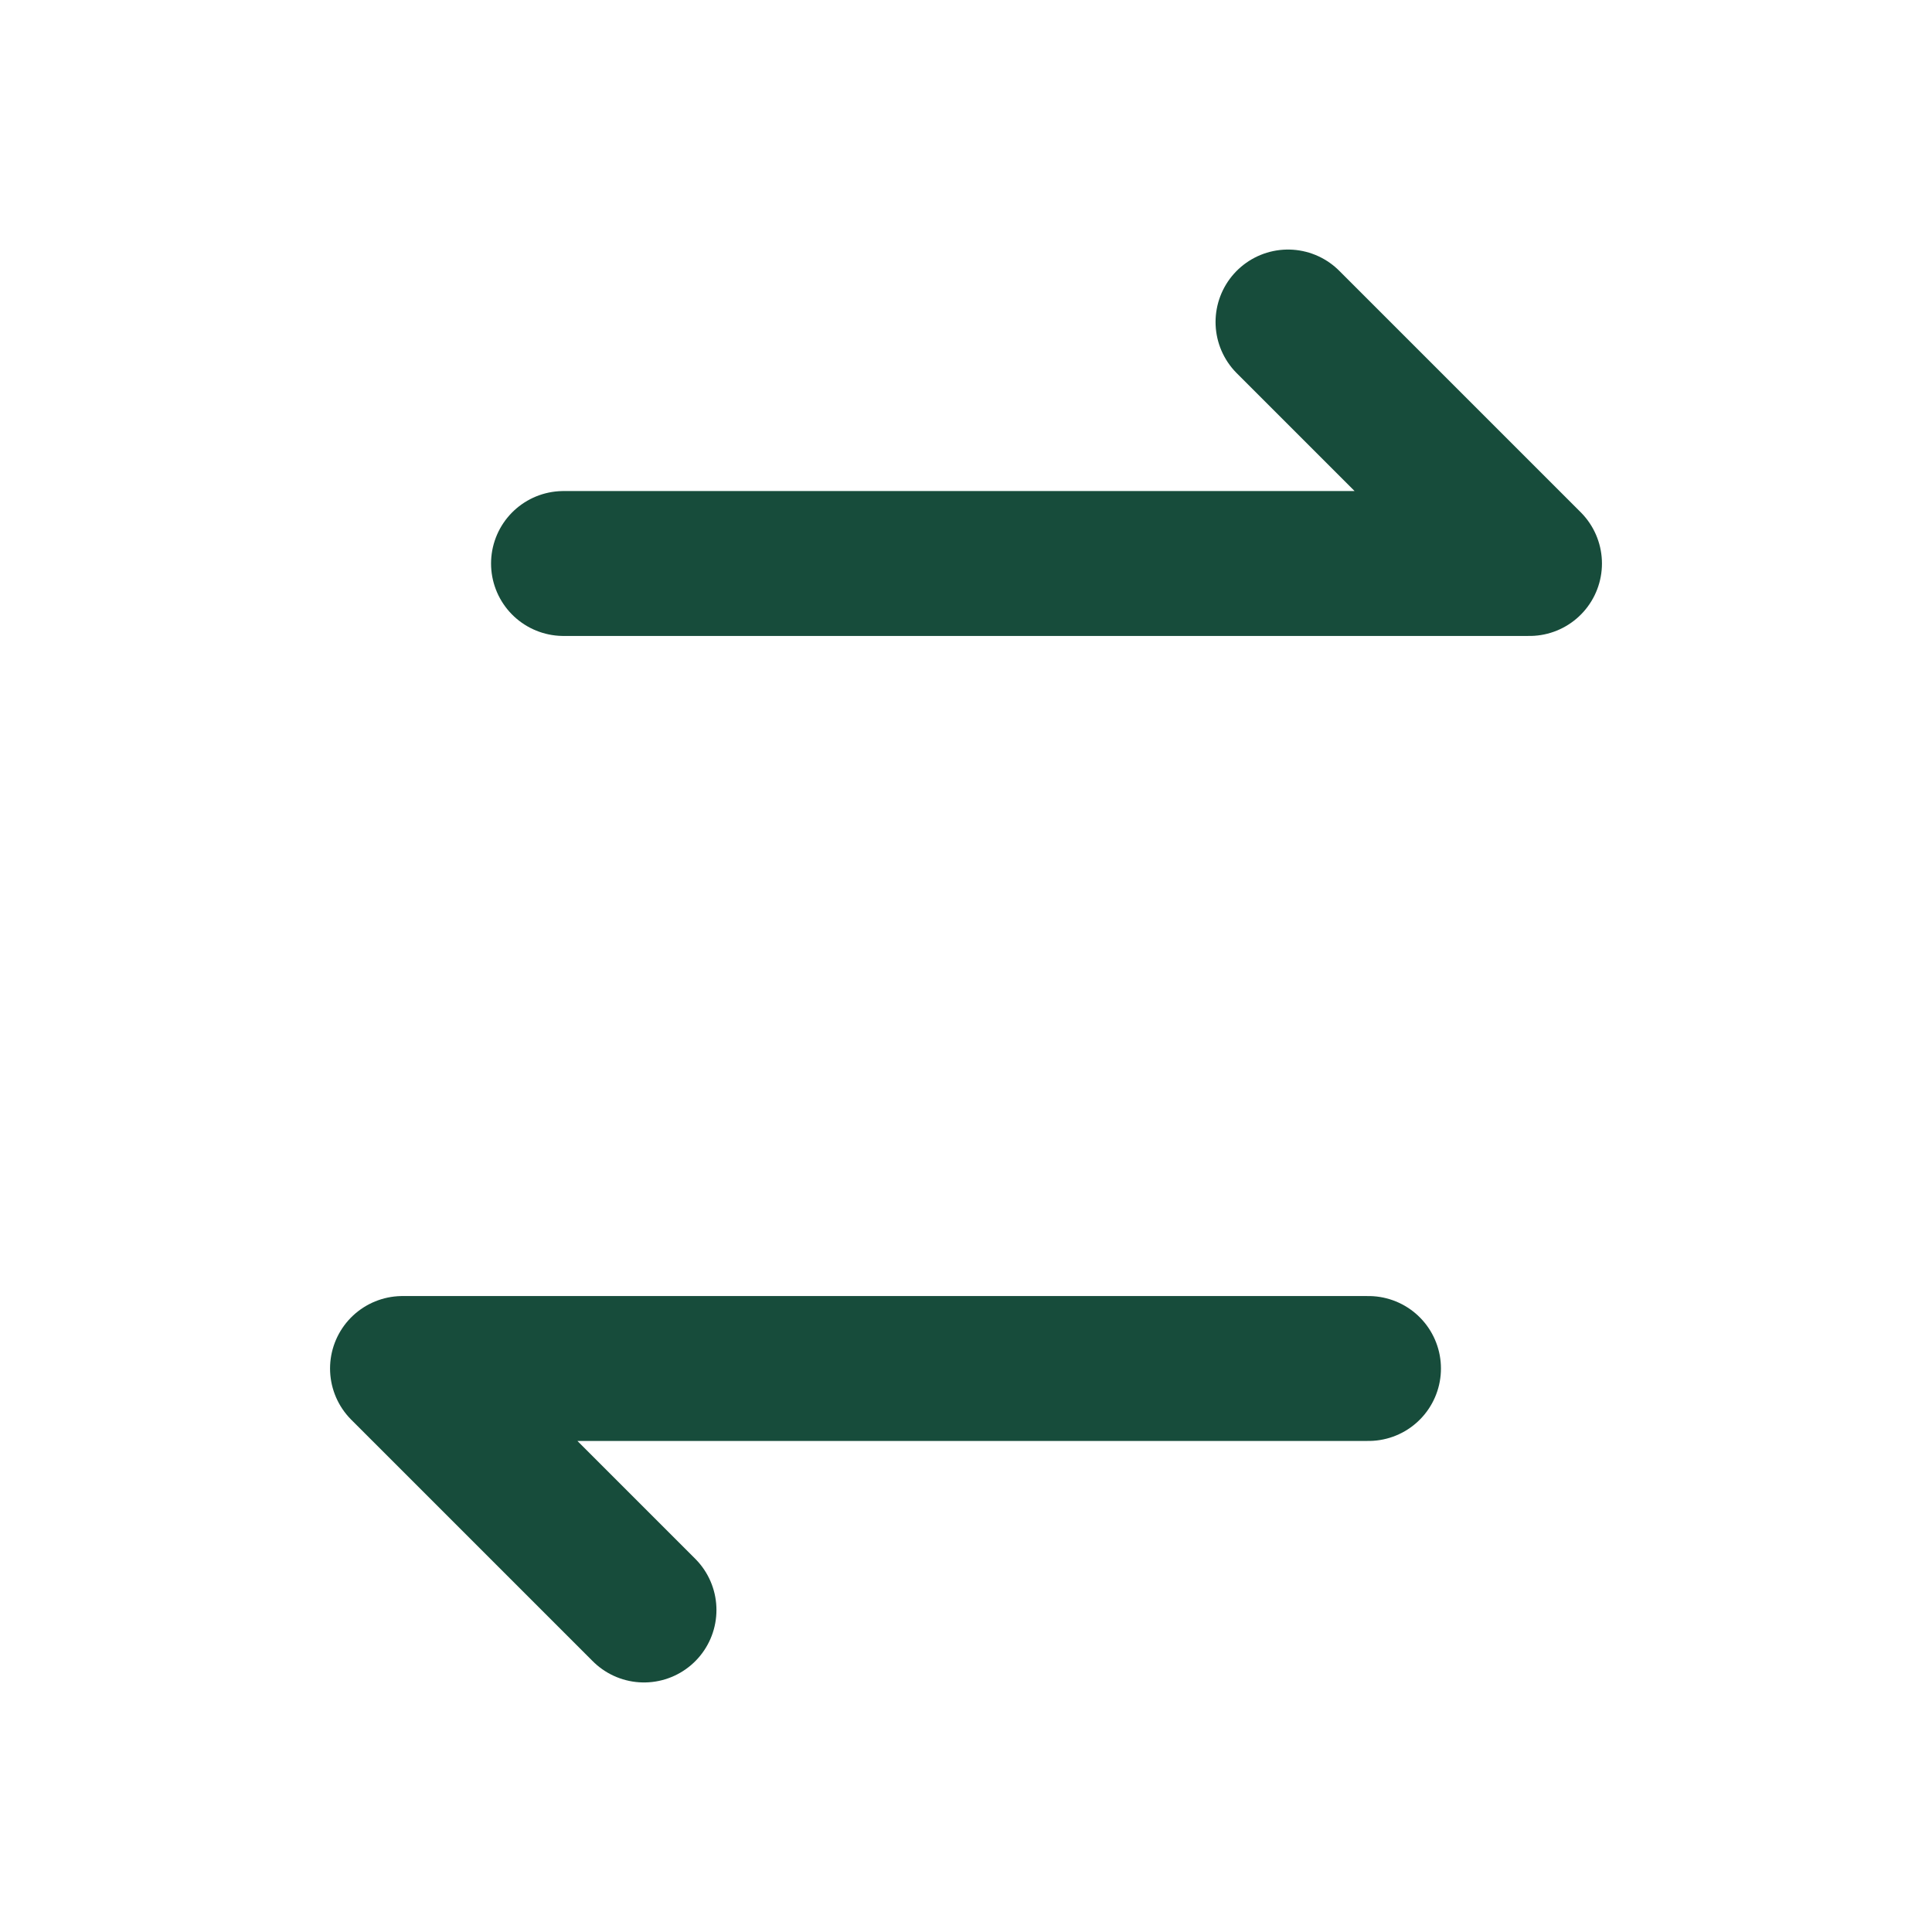
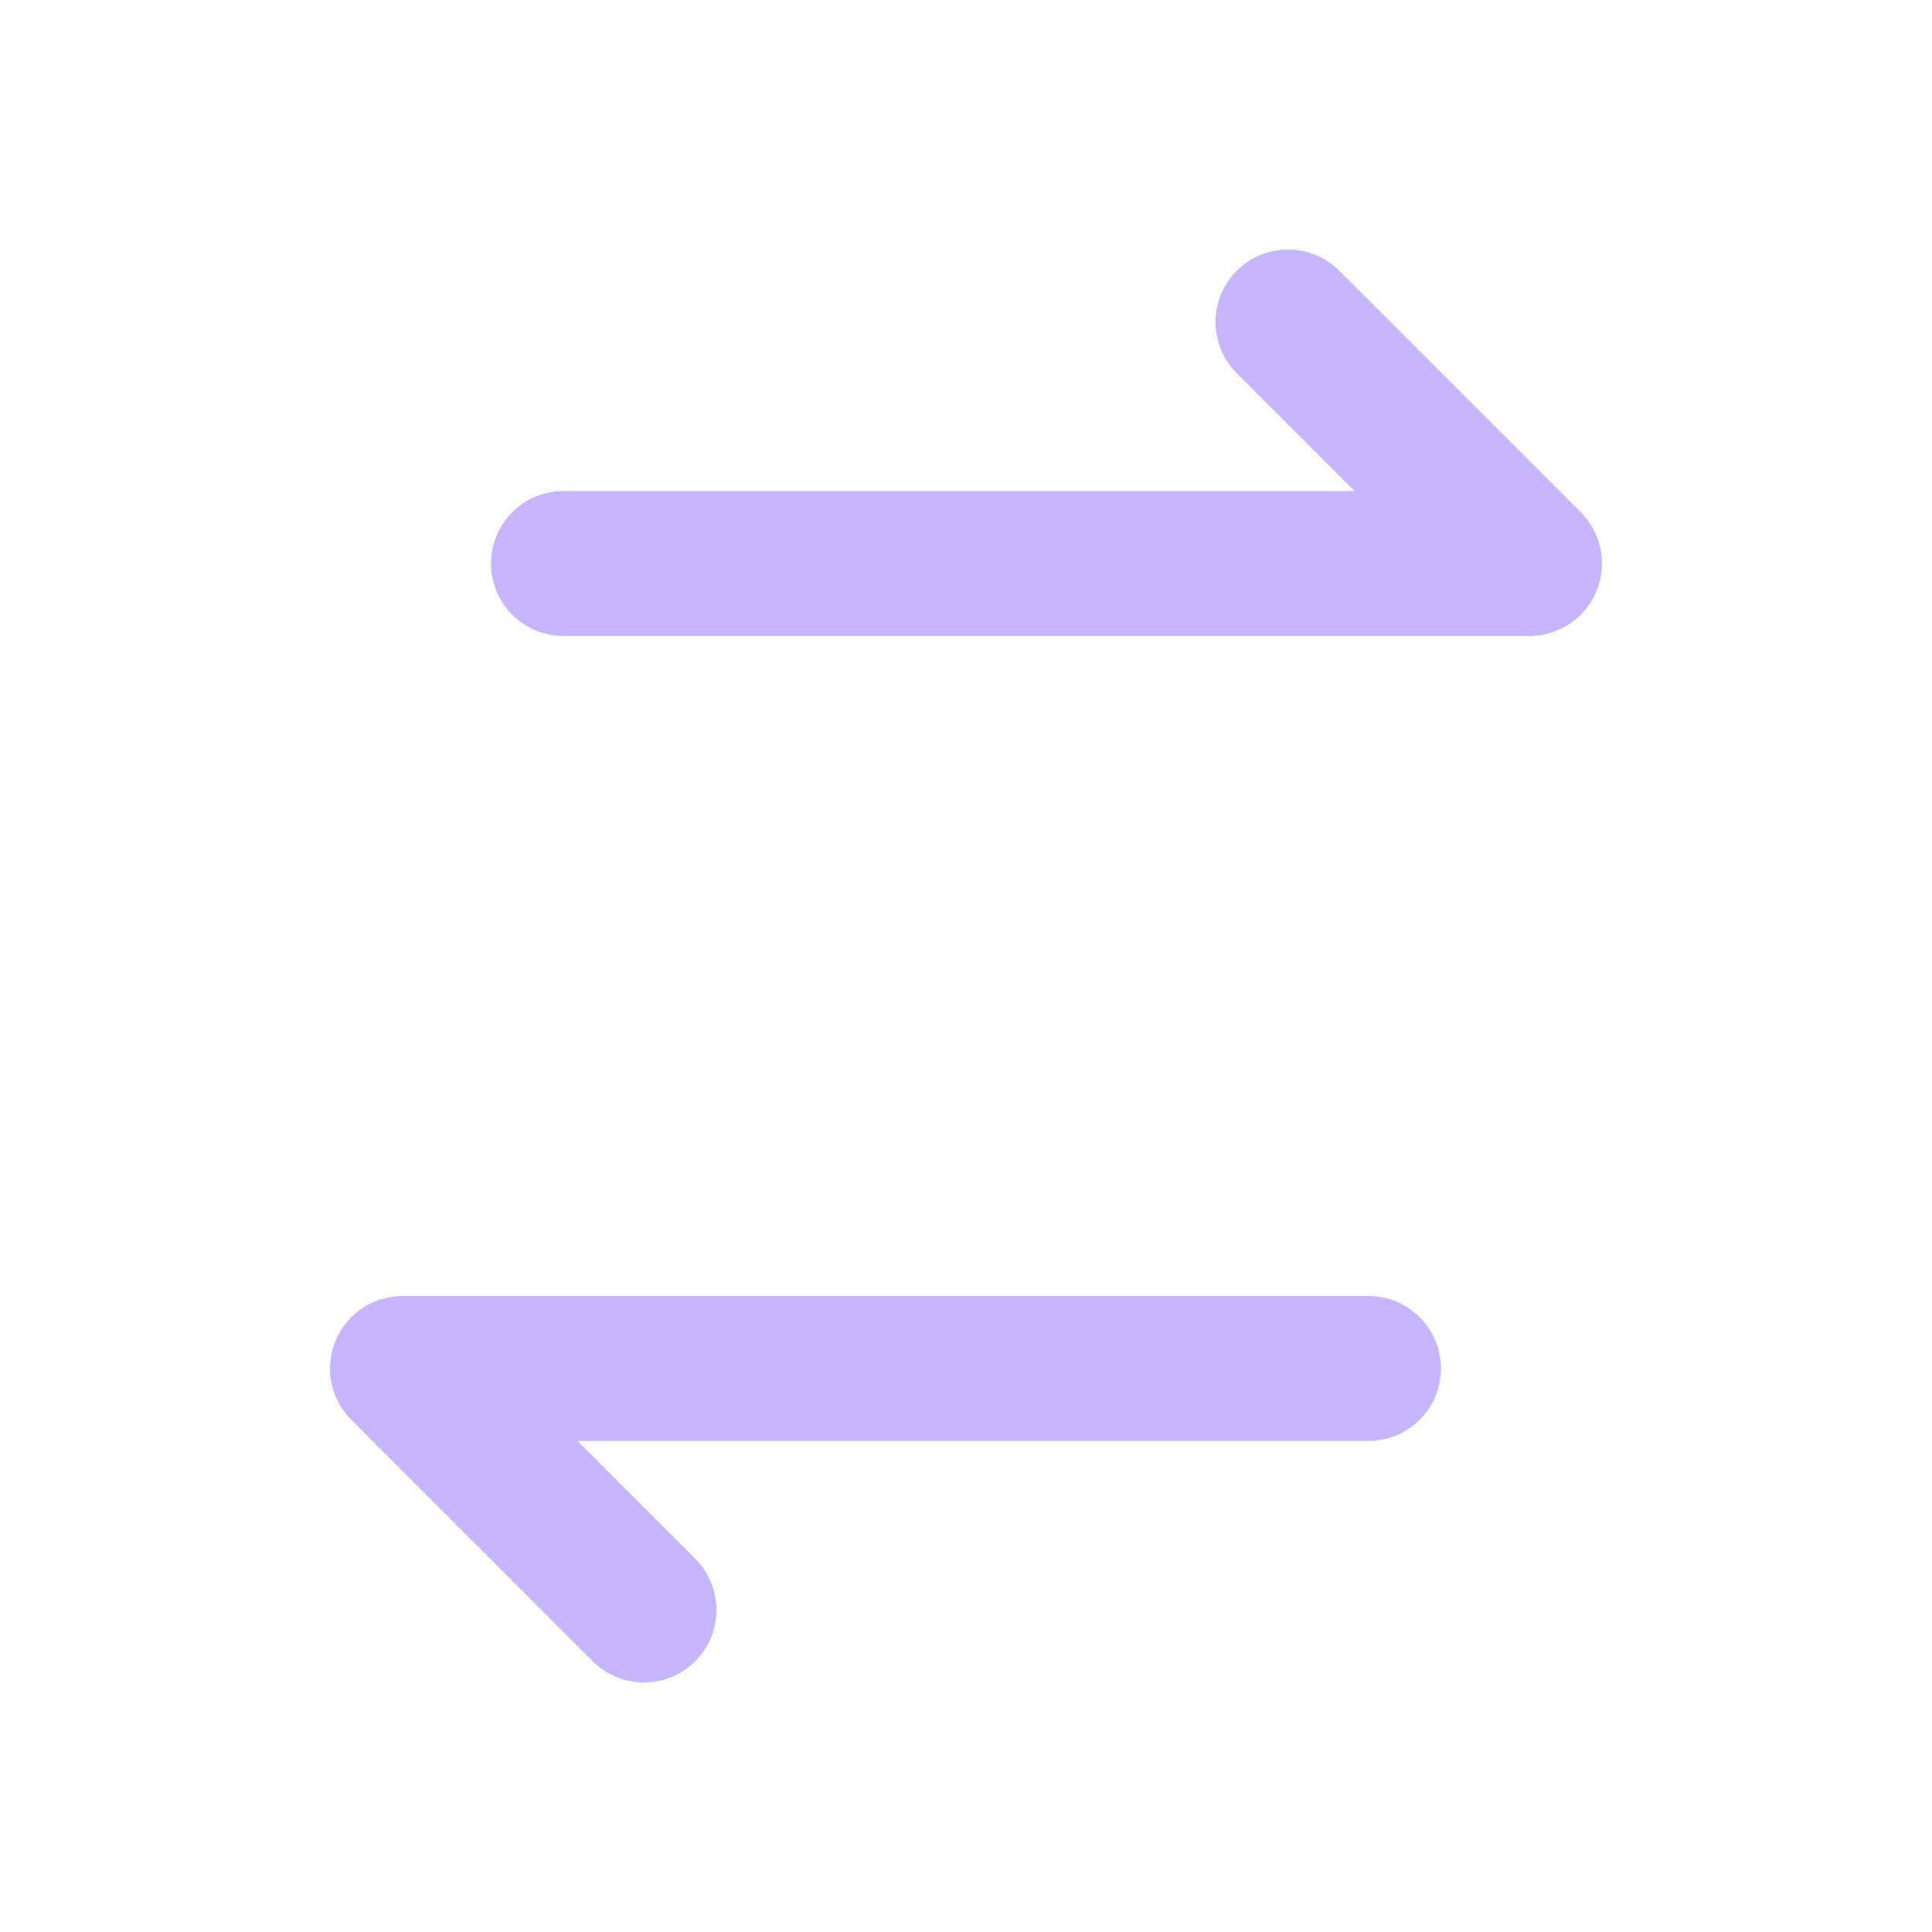
- <svg xmlns="http://www.w3.org/2000/svg" width="48" height="48" viewBox="0 0 24 24" fill="none" stroke="#174C3B" stroke-width="1.8" stroke-linecap="round" stroke-linejoin="round">
+ <svg xmlns="http://www.w3.org/2000/svg" width="48" height="48" viewBox="0 0 24 24" fill="none" stroke="#C4B5FD" stroke-width="1.8" stroke-linecap="round" stroke-linejoin="round">
  <path d="M7 7h12l-3-3M17 17H5l3 3" />
</svg>
